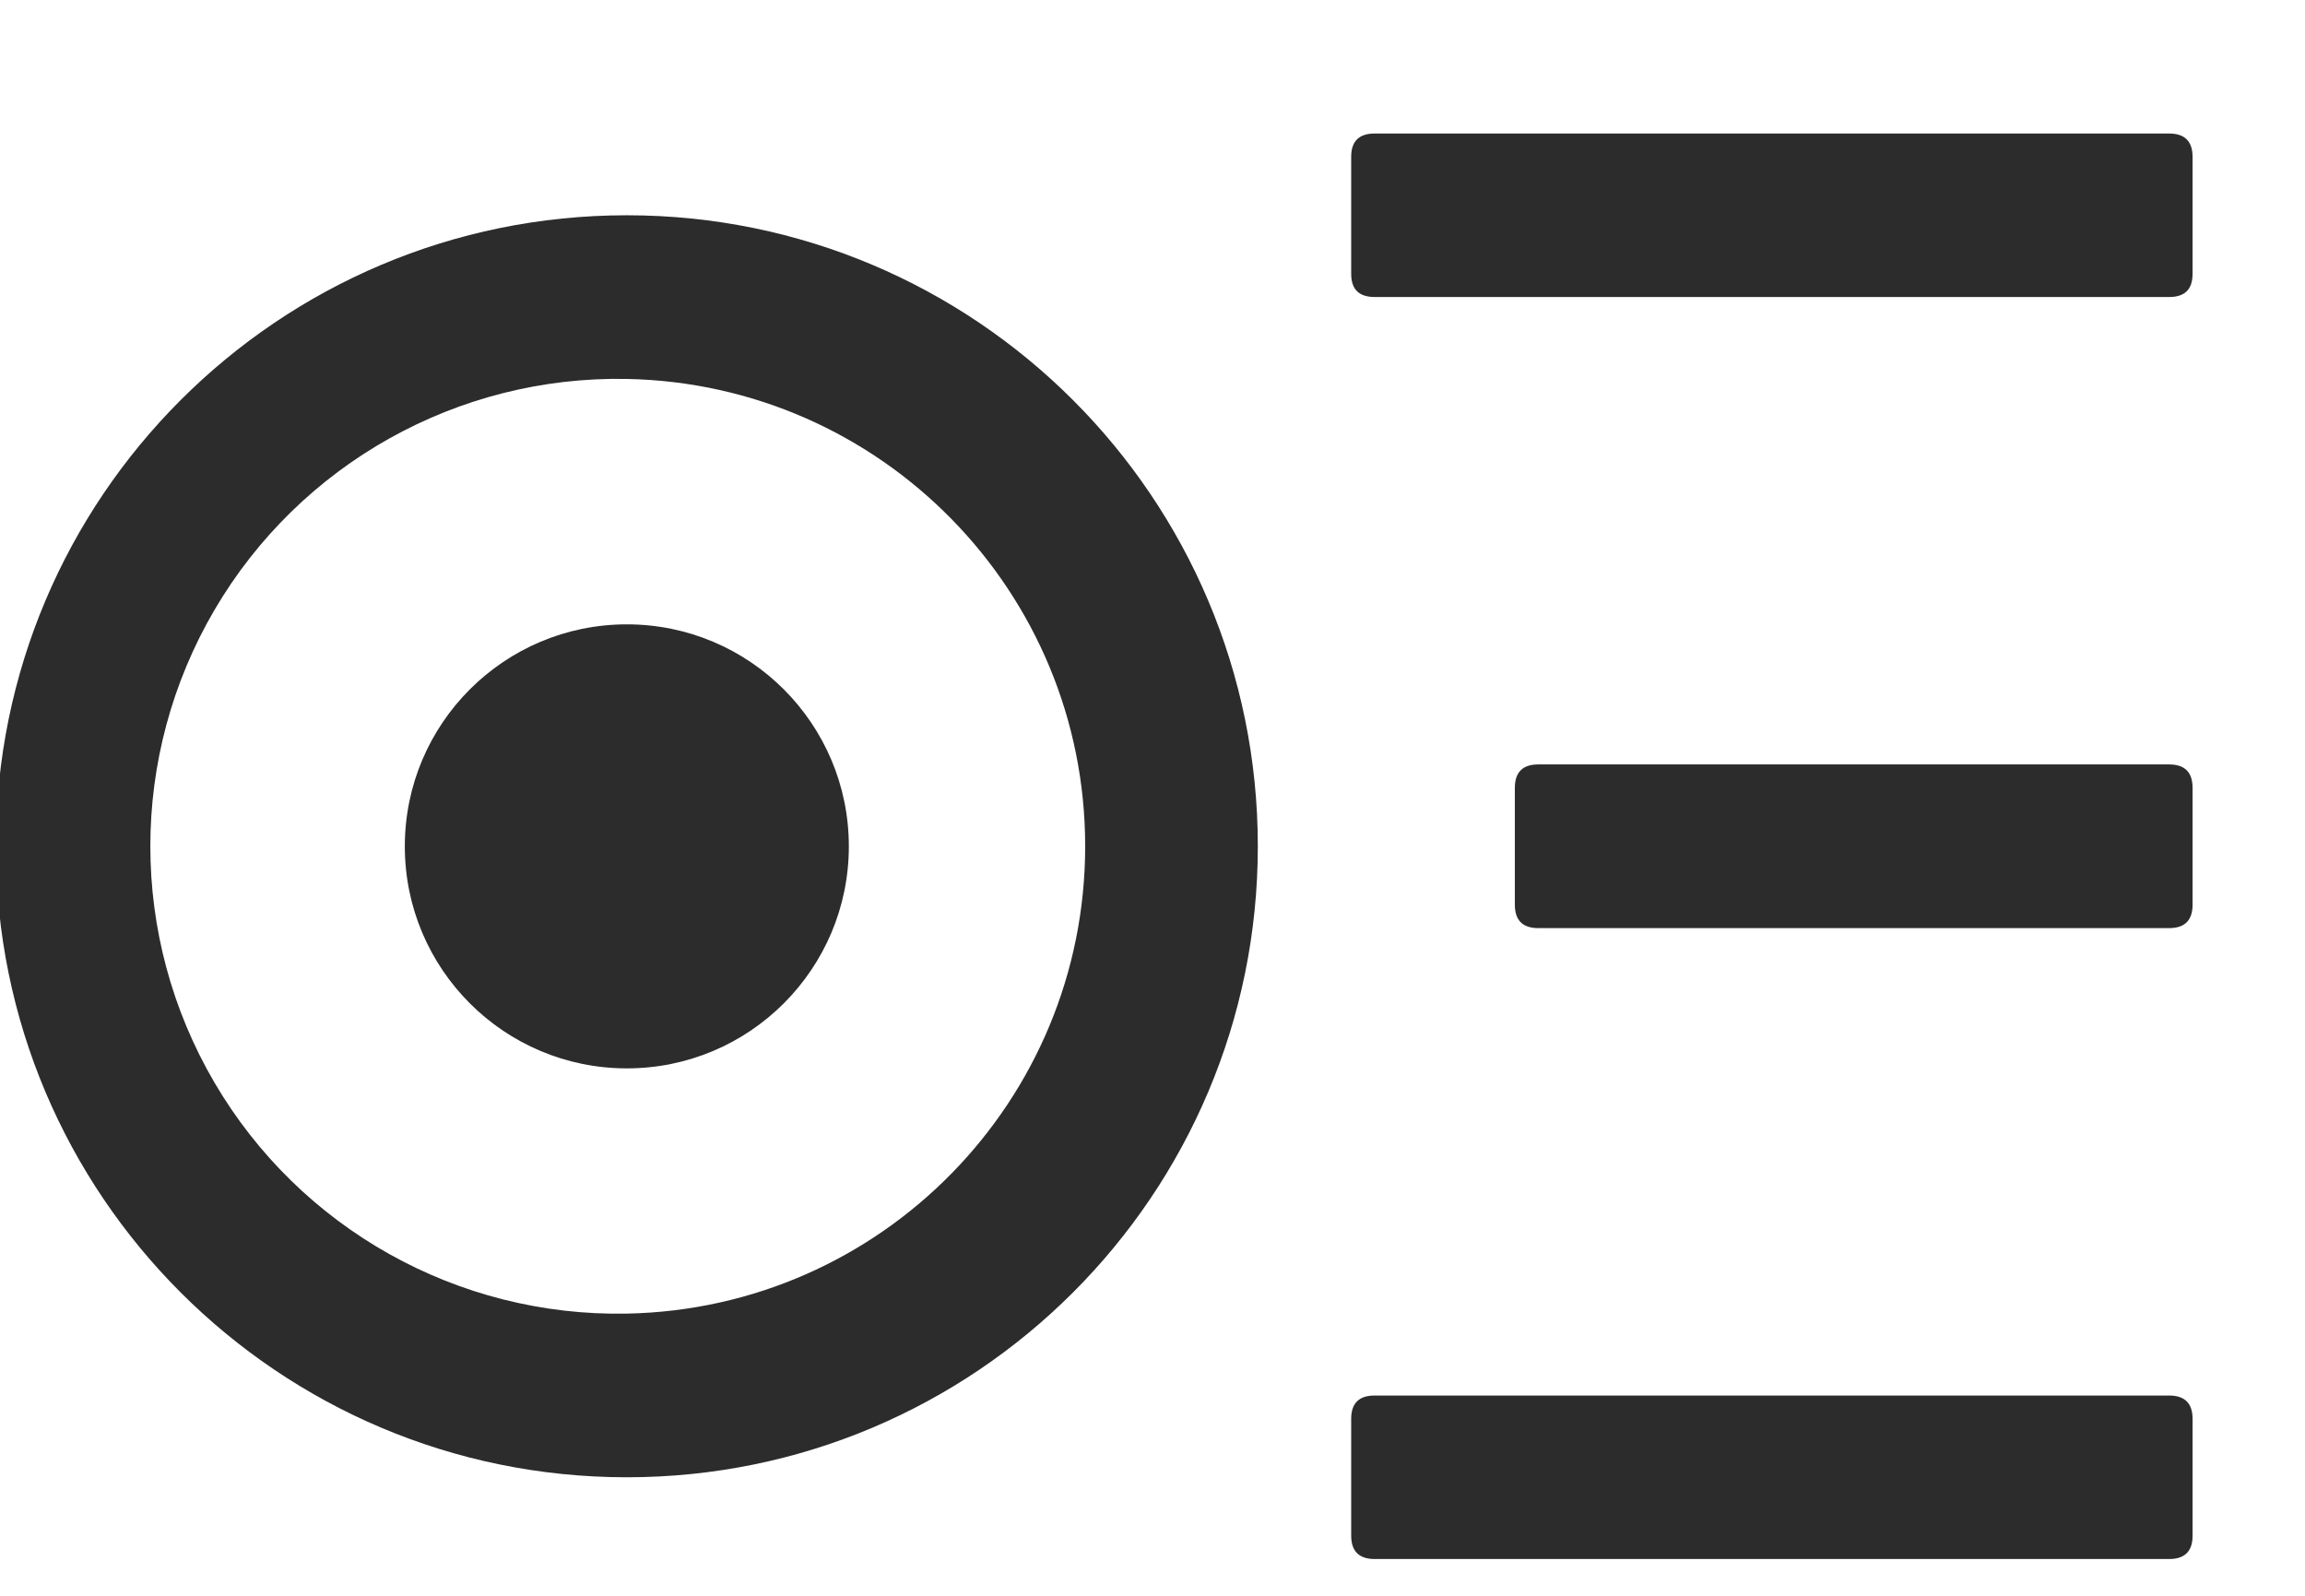
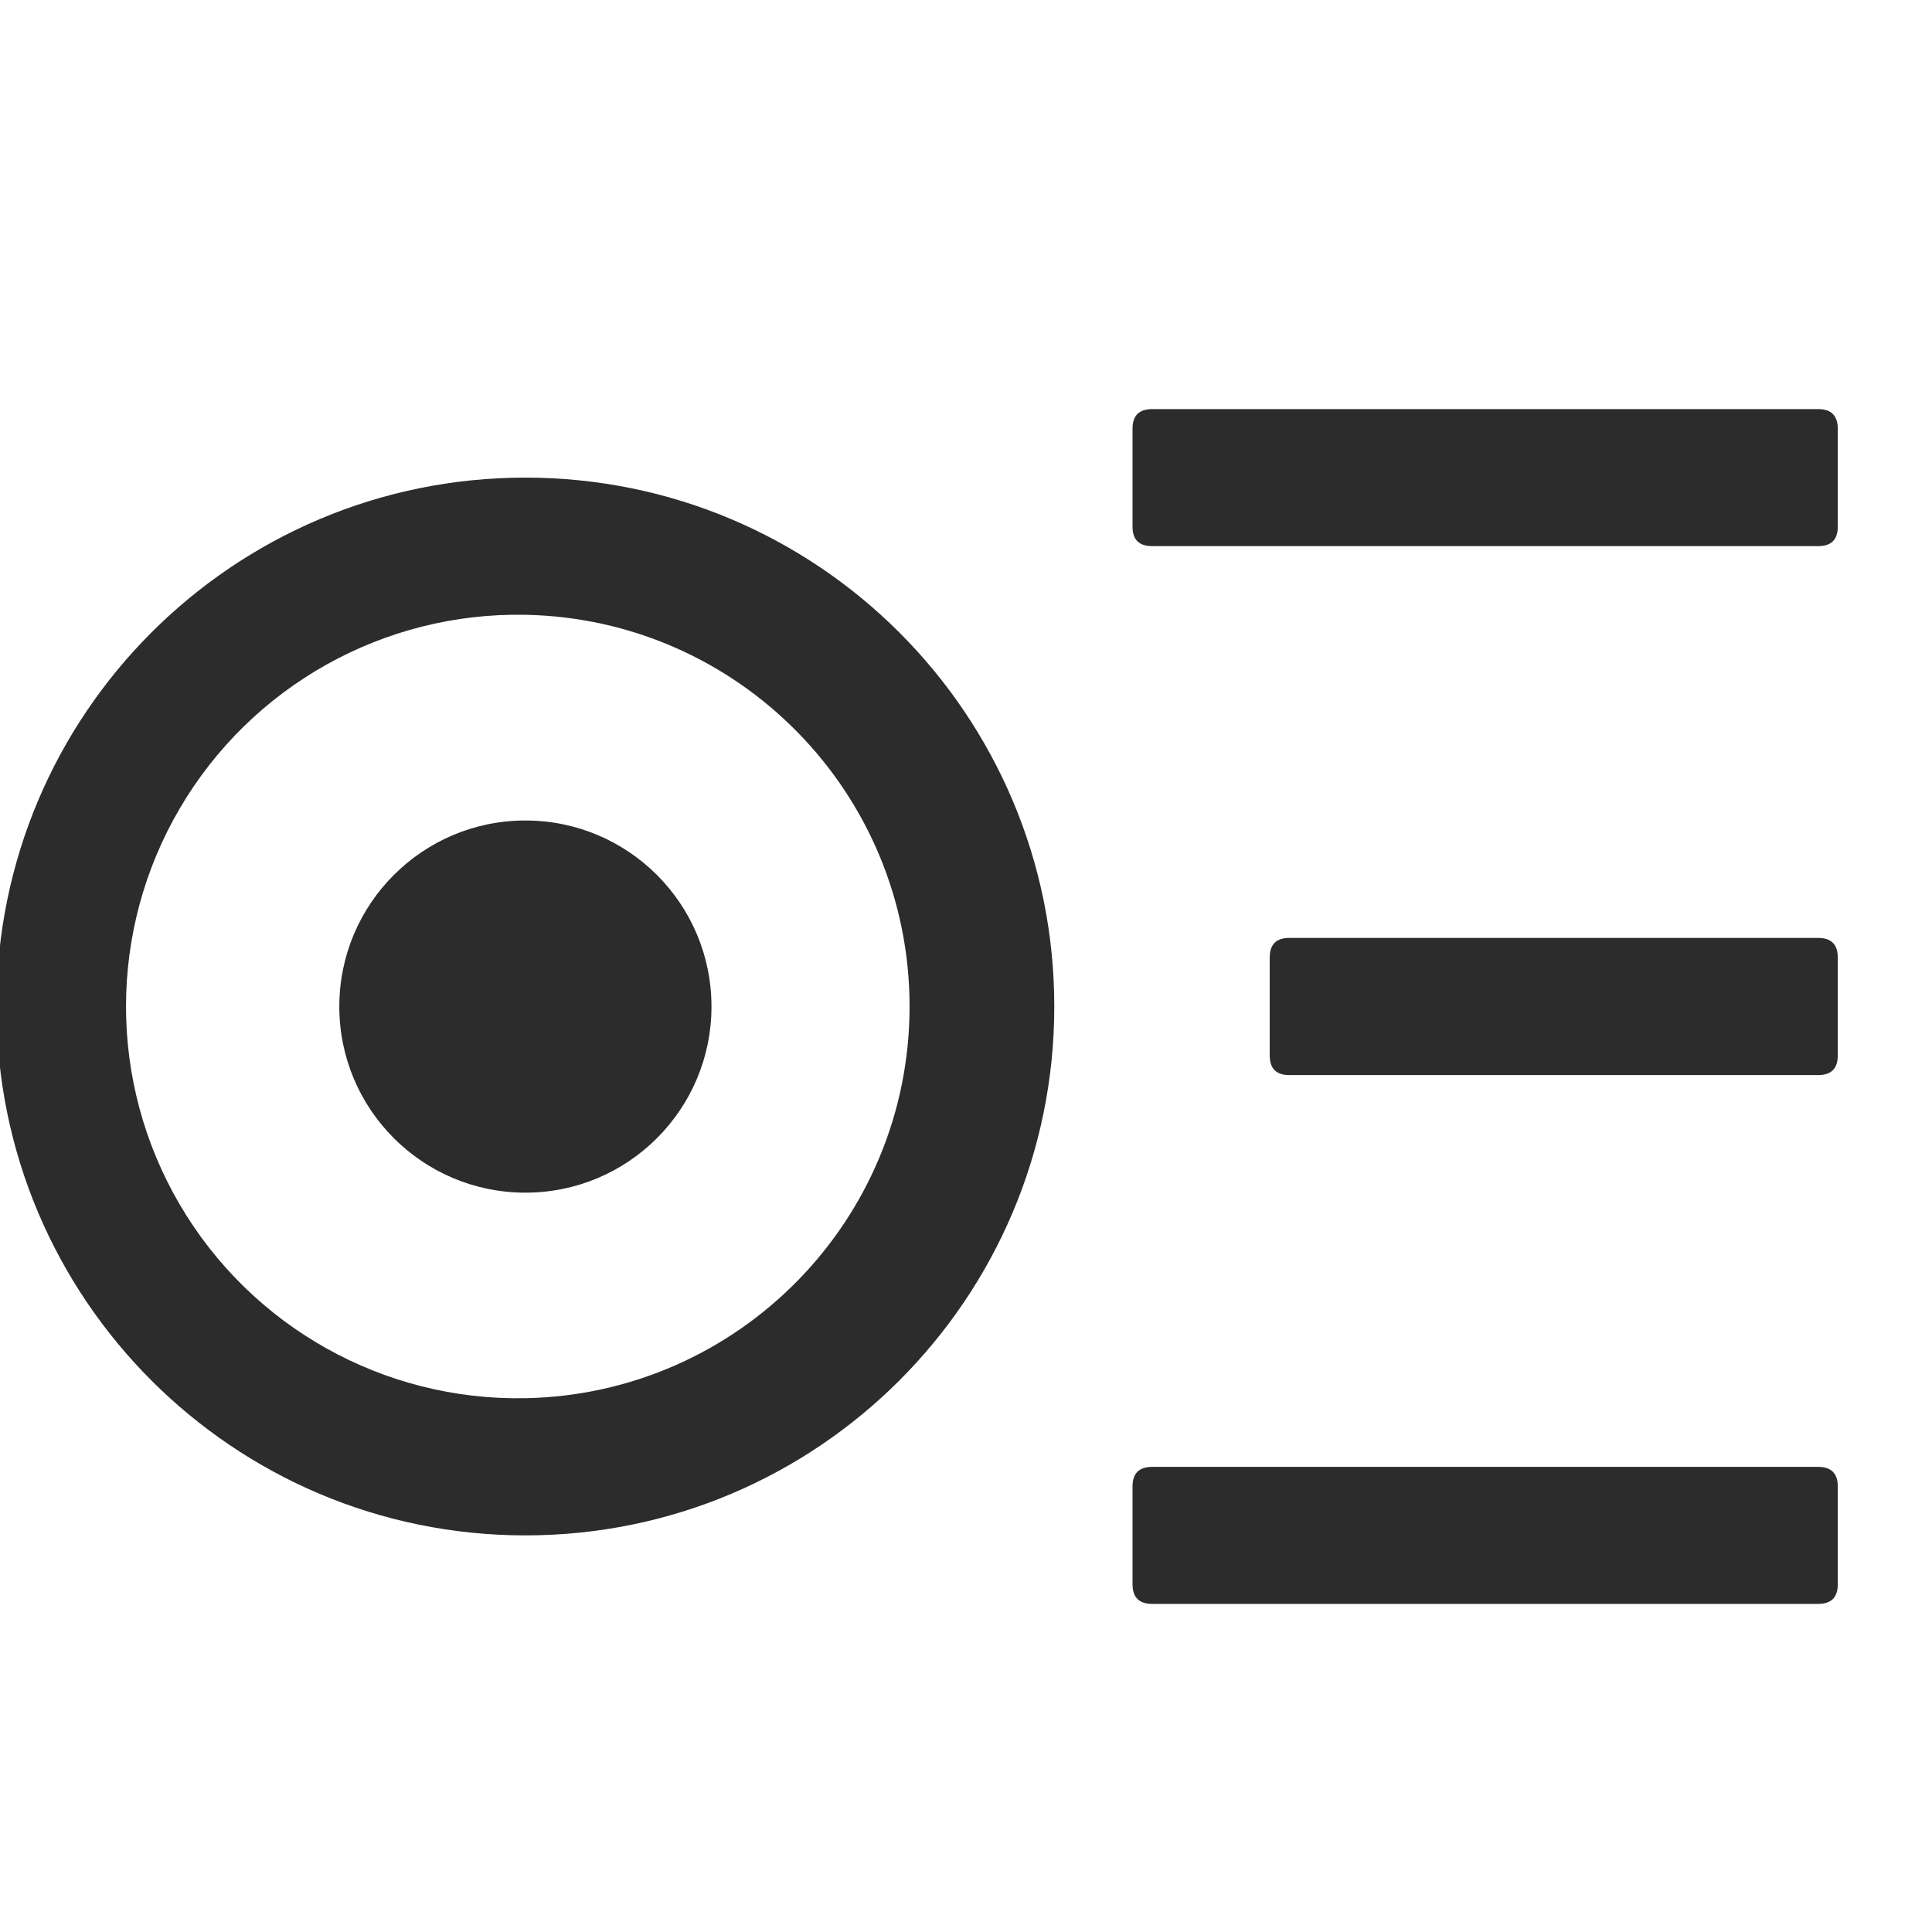
- <svg xmlns="http://www.w3.org/2000/svg" t="1640744513453" class="icon" viewBox="0 0 1479 1024" version="1.1" p-id="4236" width="288.867" height="200">
+ <svg xmlns="http://www.w3.org/2000/svg" t="1640744513453" class="icon" viewBox="0 0 1479 1024" version="1.1" p-id="4236" width="200" height="200">
  <defs>
    <style type="text/css" />
  </defs>
  <path d="M402.204 138.126a404.821 404.821 0 1 1 0 809.756 404.821 404.821 0 0 1 0-809.756z m0 105.017a299.918 299.918 0 1 0 0 599.723 299.918 299.918 0 0 0 0-599.723zM259.755 543.061a142.45 142.45 0 1 0 284.9 0 142.45 142.45 0 0 0-284.9 0z m622.364-457.387h509.724c10.012 0 15.019 5.006 15.019 15.019v74.98c0 10.012-5.006 14.905-15.019 14.905h-509.724c-10.126 0-15.132-4.892-15.132-14.905v-75.093c0-9.899 5.006-14.905 15.019-14.905z m0 809.756h509.724c10.012 0 15.019 5.006 15.019 14.905v75.093c0 9.899-5.006 14.905-15.019 14.905h-509.724c-10.126 0-15.132-5.006-15.132-15.019v-74.98c0-9.899 5.006-14.905 15.019-14.905z m104.903-404.935h404.821c10.012 0 15.019 5.006 15.019 15.019v74.98c0 10.012-5.006 15.019-15.019 15.019H987.022c-10.012 0-15.019-5.006-15.019-15.019v-74.98c0-10.012 5.006-15.019 15.019-15.019z" p-id="4237" fill="#2c2c2c" />
</svg>
